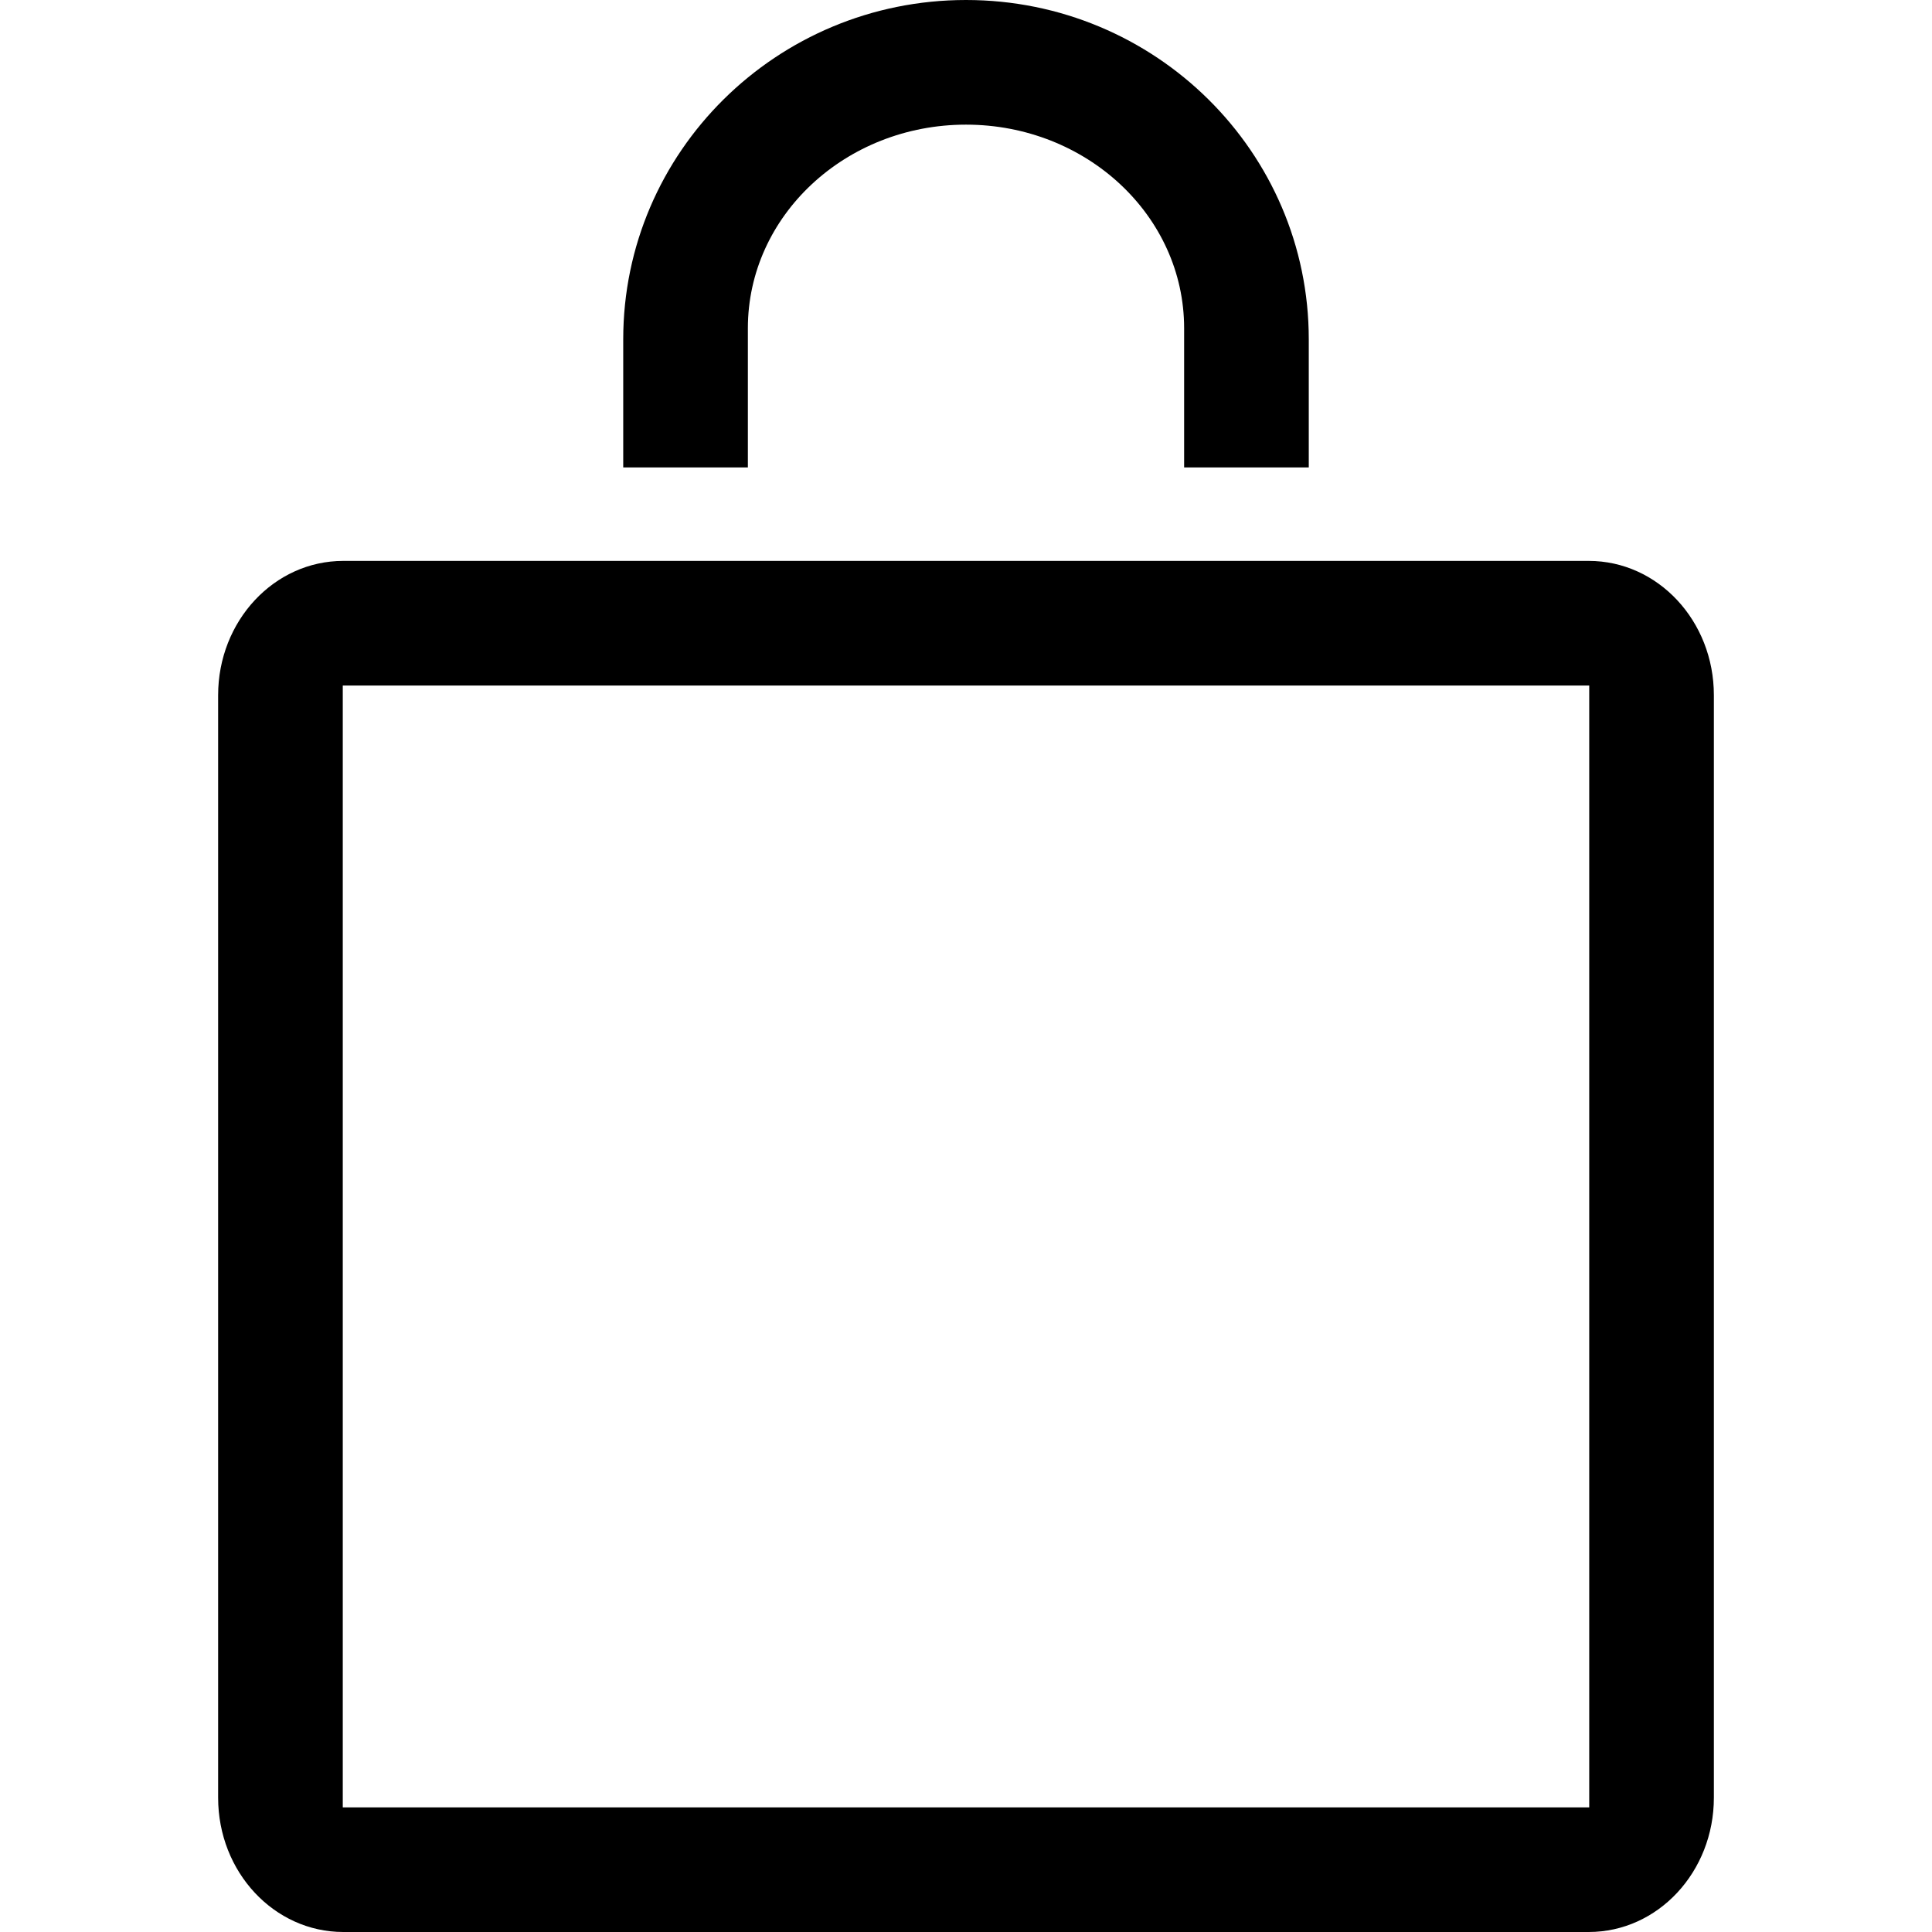
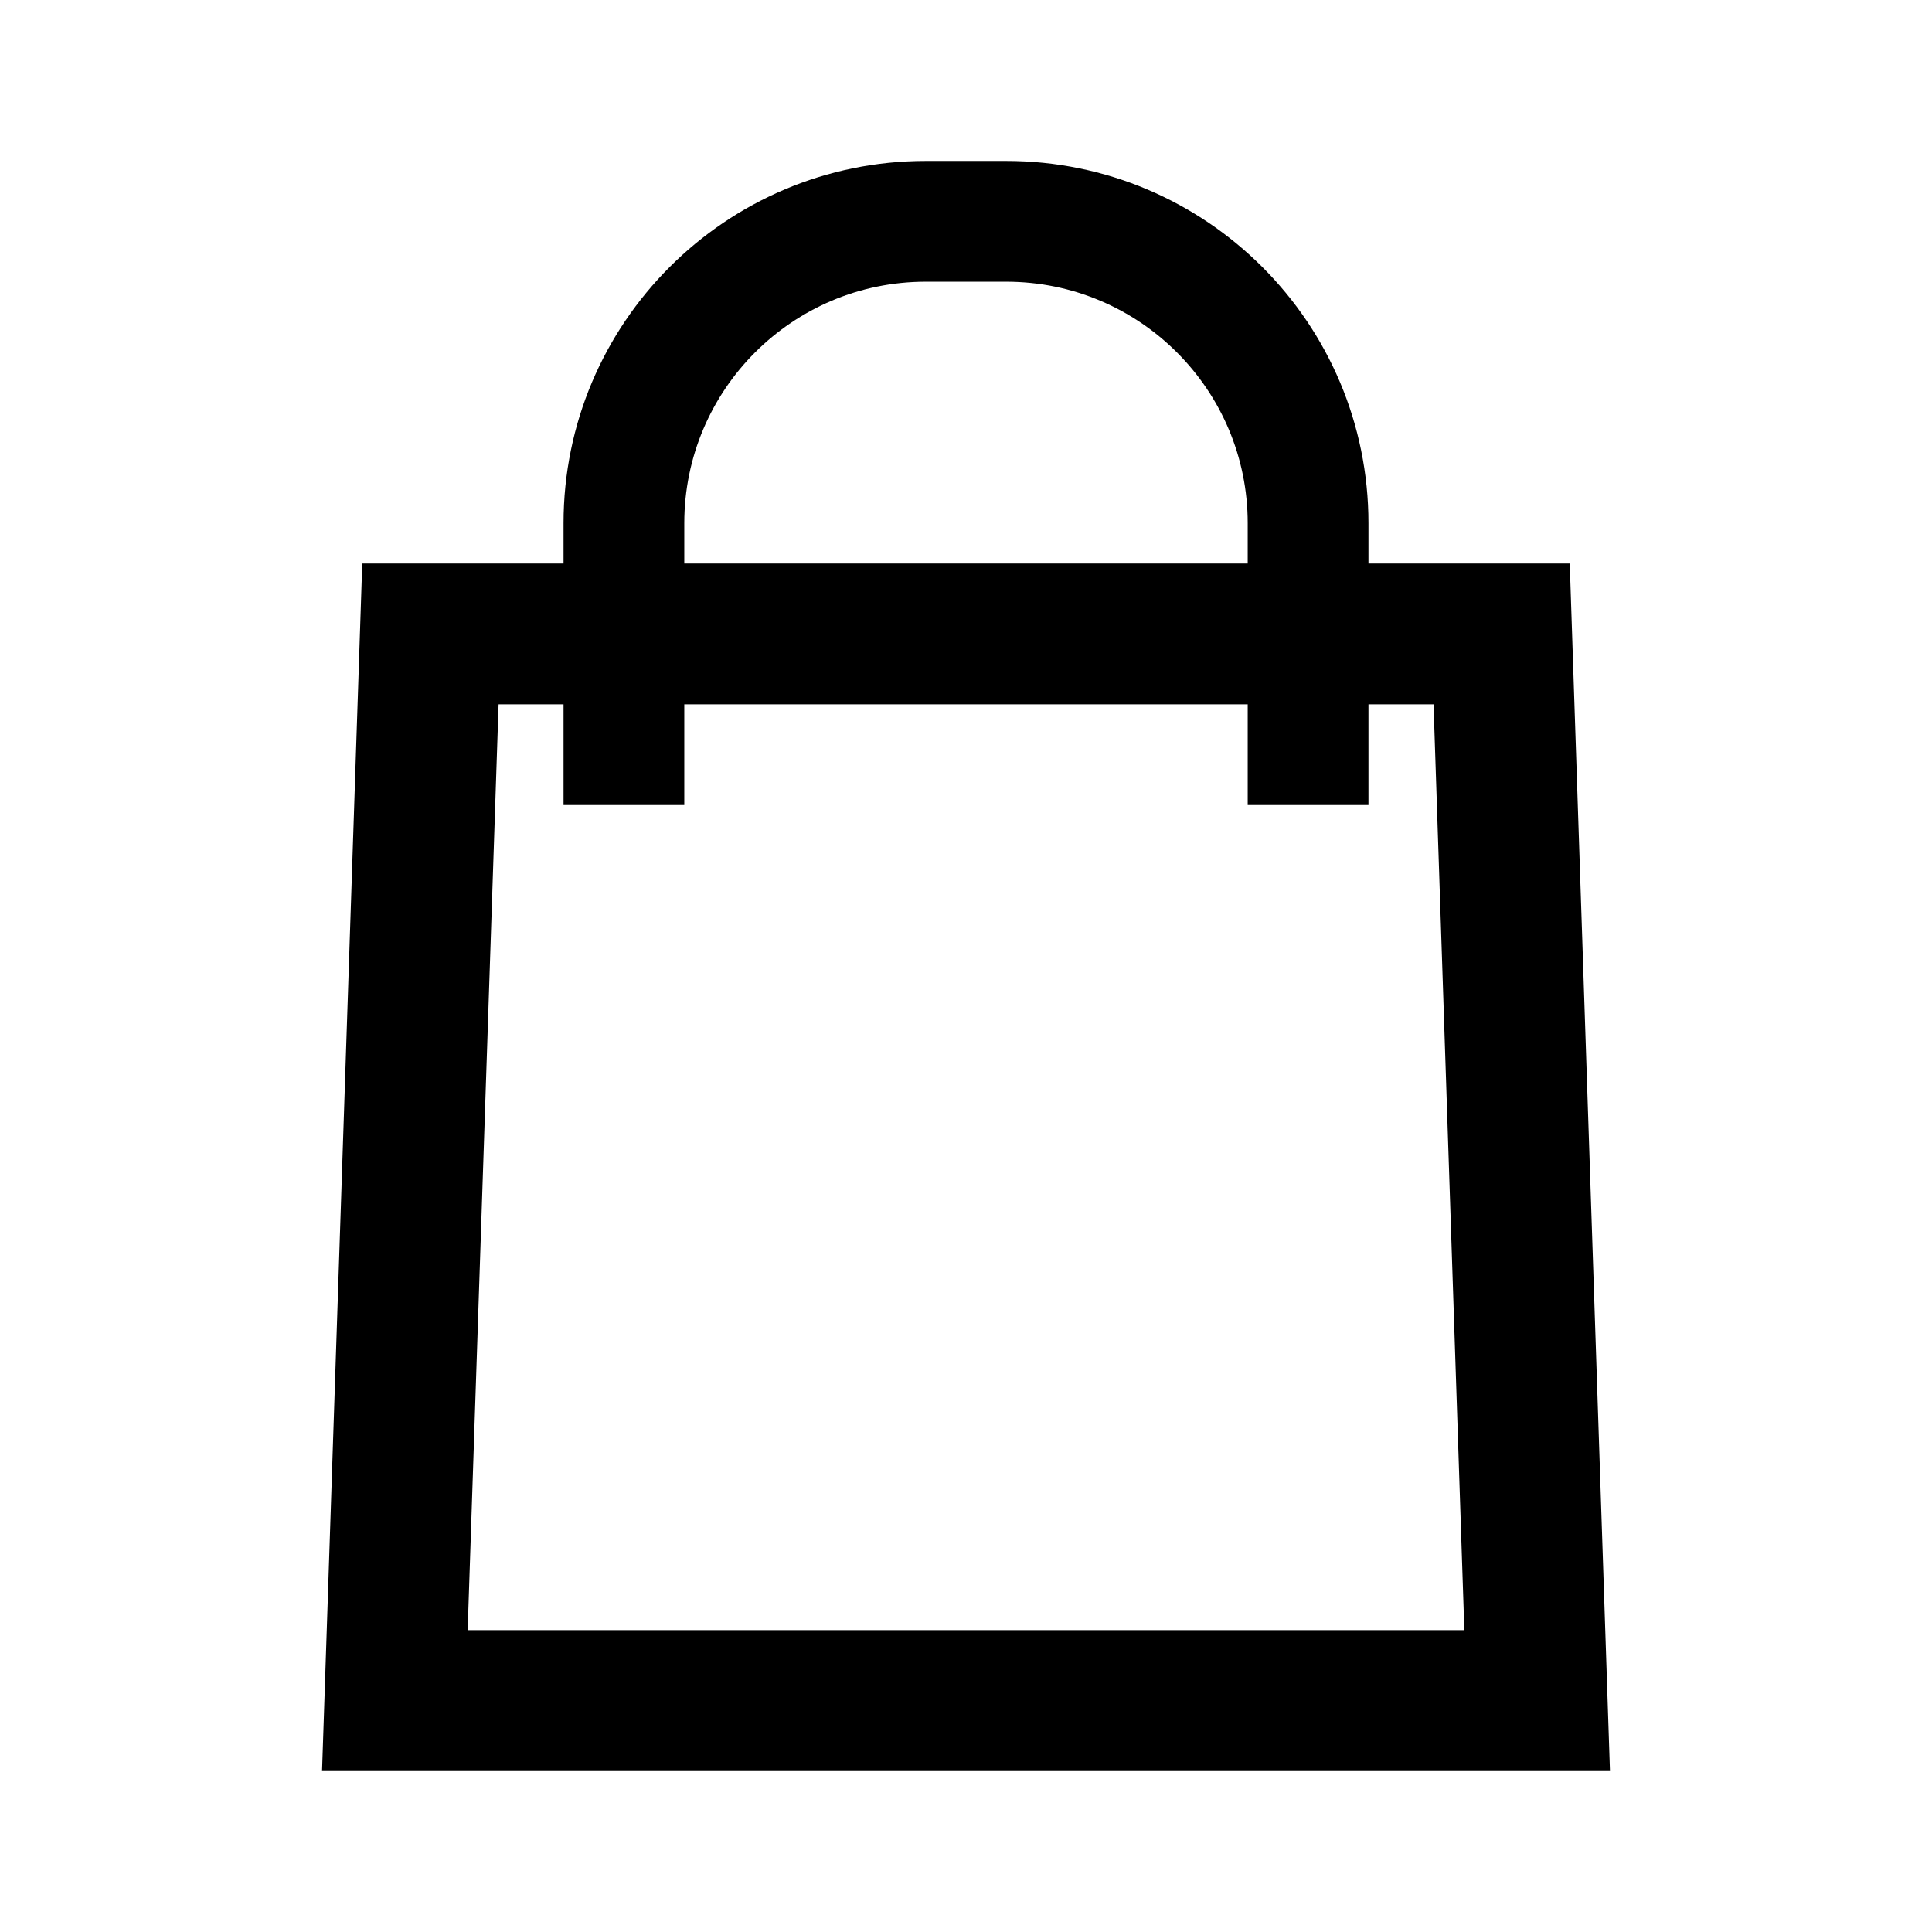
- <svg xmlns="http://www.w3.org/2000/svg" width="62px" height="62px" viewBox="0 0 62 62" version="1.1">
-   <defs />
-   <g id="Page-1" stroke="none" stroke-width="1" fill="none" fill-rule="evenodd">
-     <g id="bag" fill="currentColor" fill-rule="nonzero">
-       <path d="M7,22.31 C7,19.93 8.795,18 11.016,18 L50.984,18 C53.202,18 55,19.923 55,22.31 L55,57.69 C55,60.07 53.205,62 50.984,62 L11.016,62 C8.798,62 7,60.077 7,57.69 L7,22.31 Z M11,22 L11,58 L51,58 L51,22 L11,22 Z M42,10.889 L42,15 L20,15 L20,10.889 C20,4.875 24.925,0 31,0 C37.075,0 42,4.875 42,10.889 Z M38,10.533 C38,6.925 34.866,4 31,4 C27.134,4 24,6.925 24,10.533 L24,15 L38,15 L38,10.533 Z" />
-     </g>
-   </g>
+ <svg xmlns="http://www.w3.org/2000/svg" width="16" height="16" viewBox="0 0 16 16" fill="none">
+   <path fill-rule="evenodd" clip-rule="evenodd" d="M8.333 2.333H7.667C6.562 2.333 5.667 3.229 5.667 4.333V4.667H10.333V4.333C10.333 3.229 9.438 2.333 8.333 2.333ZM11.333 4.667V4.333C11.333 2.676 9.99 1.333 8.333 1.333H7.667C6.01 1.333 4.667 2.676 4.667 4.333V4.667H3L2.706 13.5L2.667 14.667H3.834H12.166H13.333L13.294 13.5L13 4.667H11.333ZM10.333 5.833V6.667H11.333V5.833H11.872L12.127 13.5H3.873L4.129 5.833H4.667V6.667H5.667V5.833H10.333Z" fill="currentColor" />
</svg>
